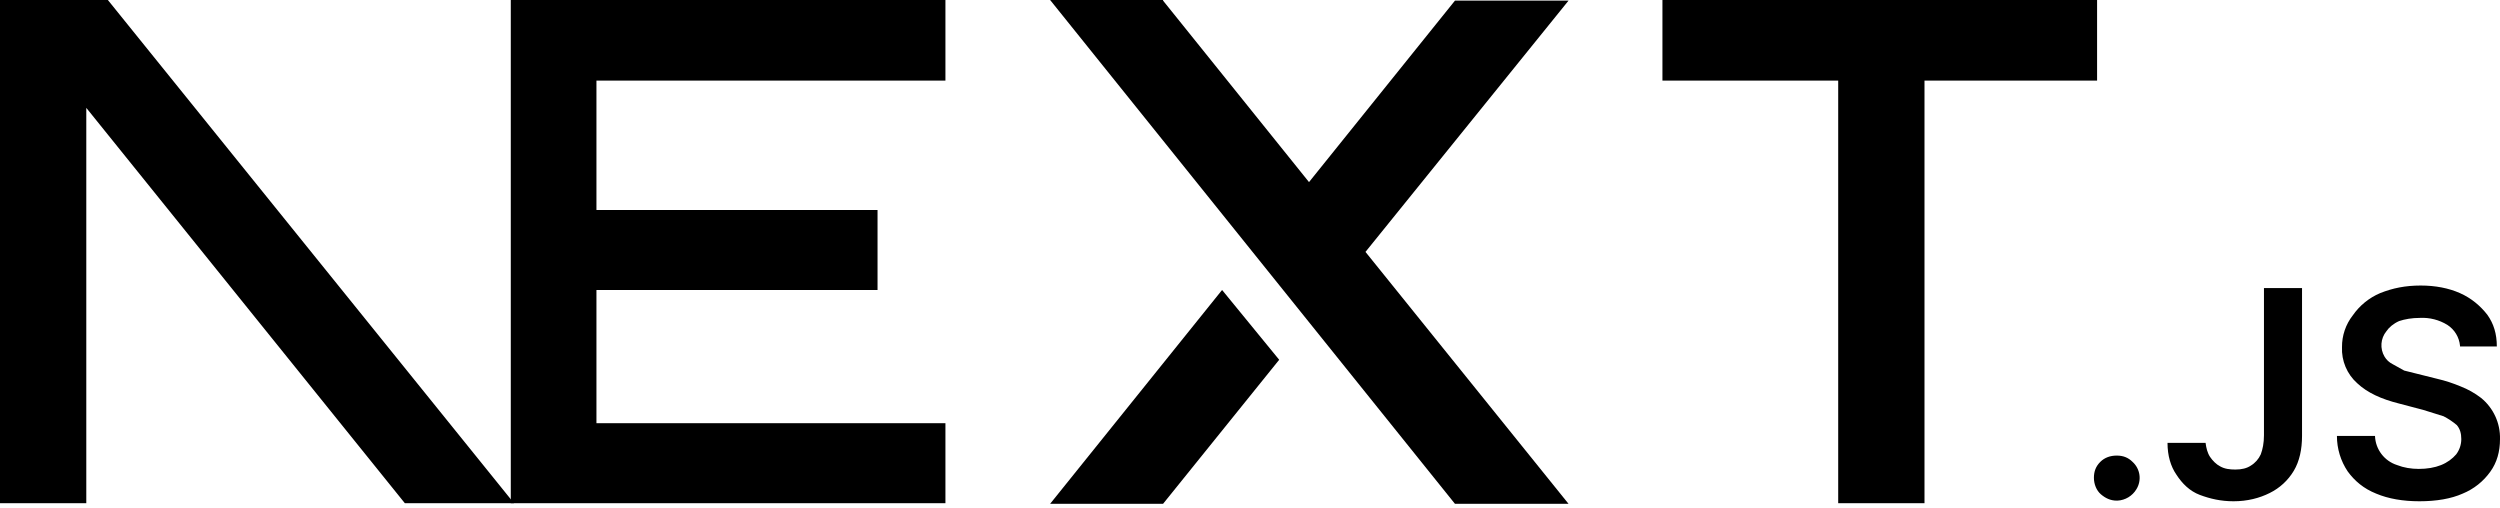
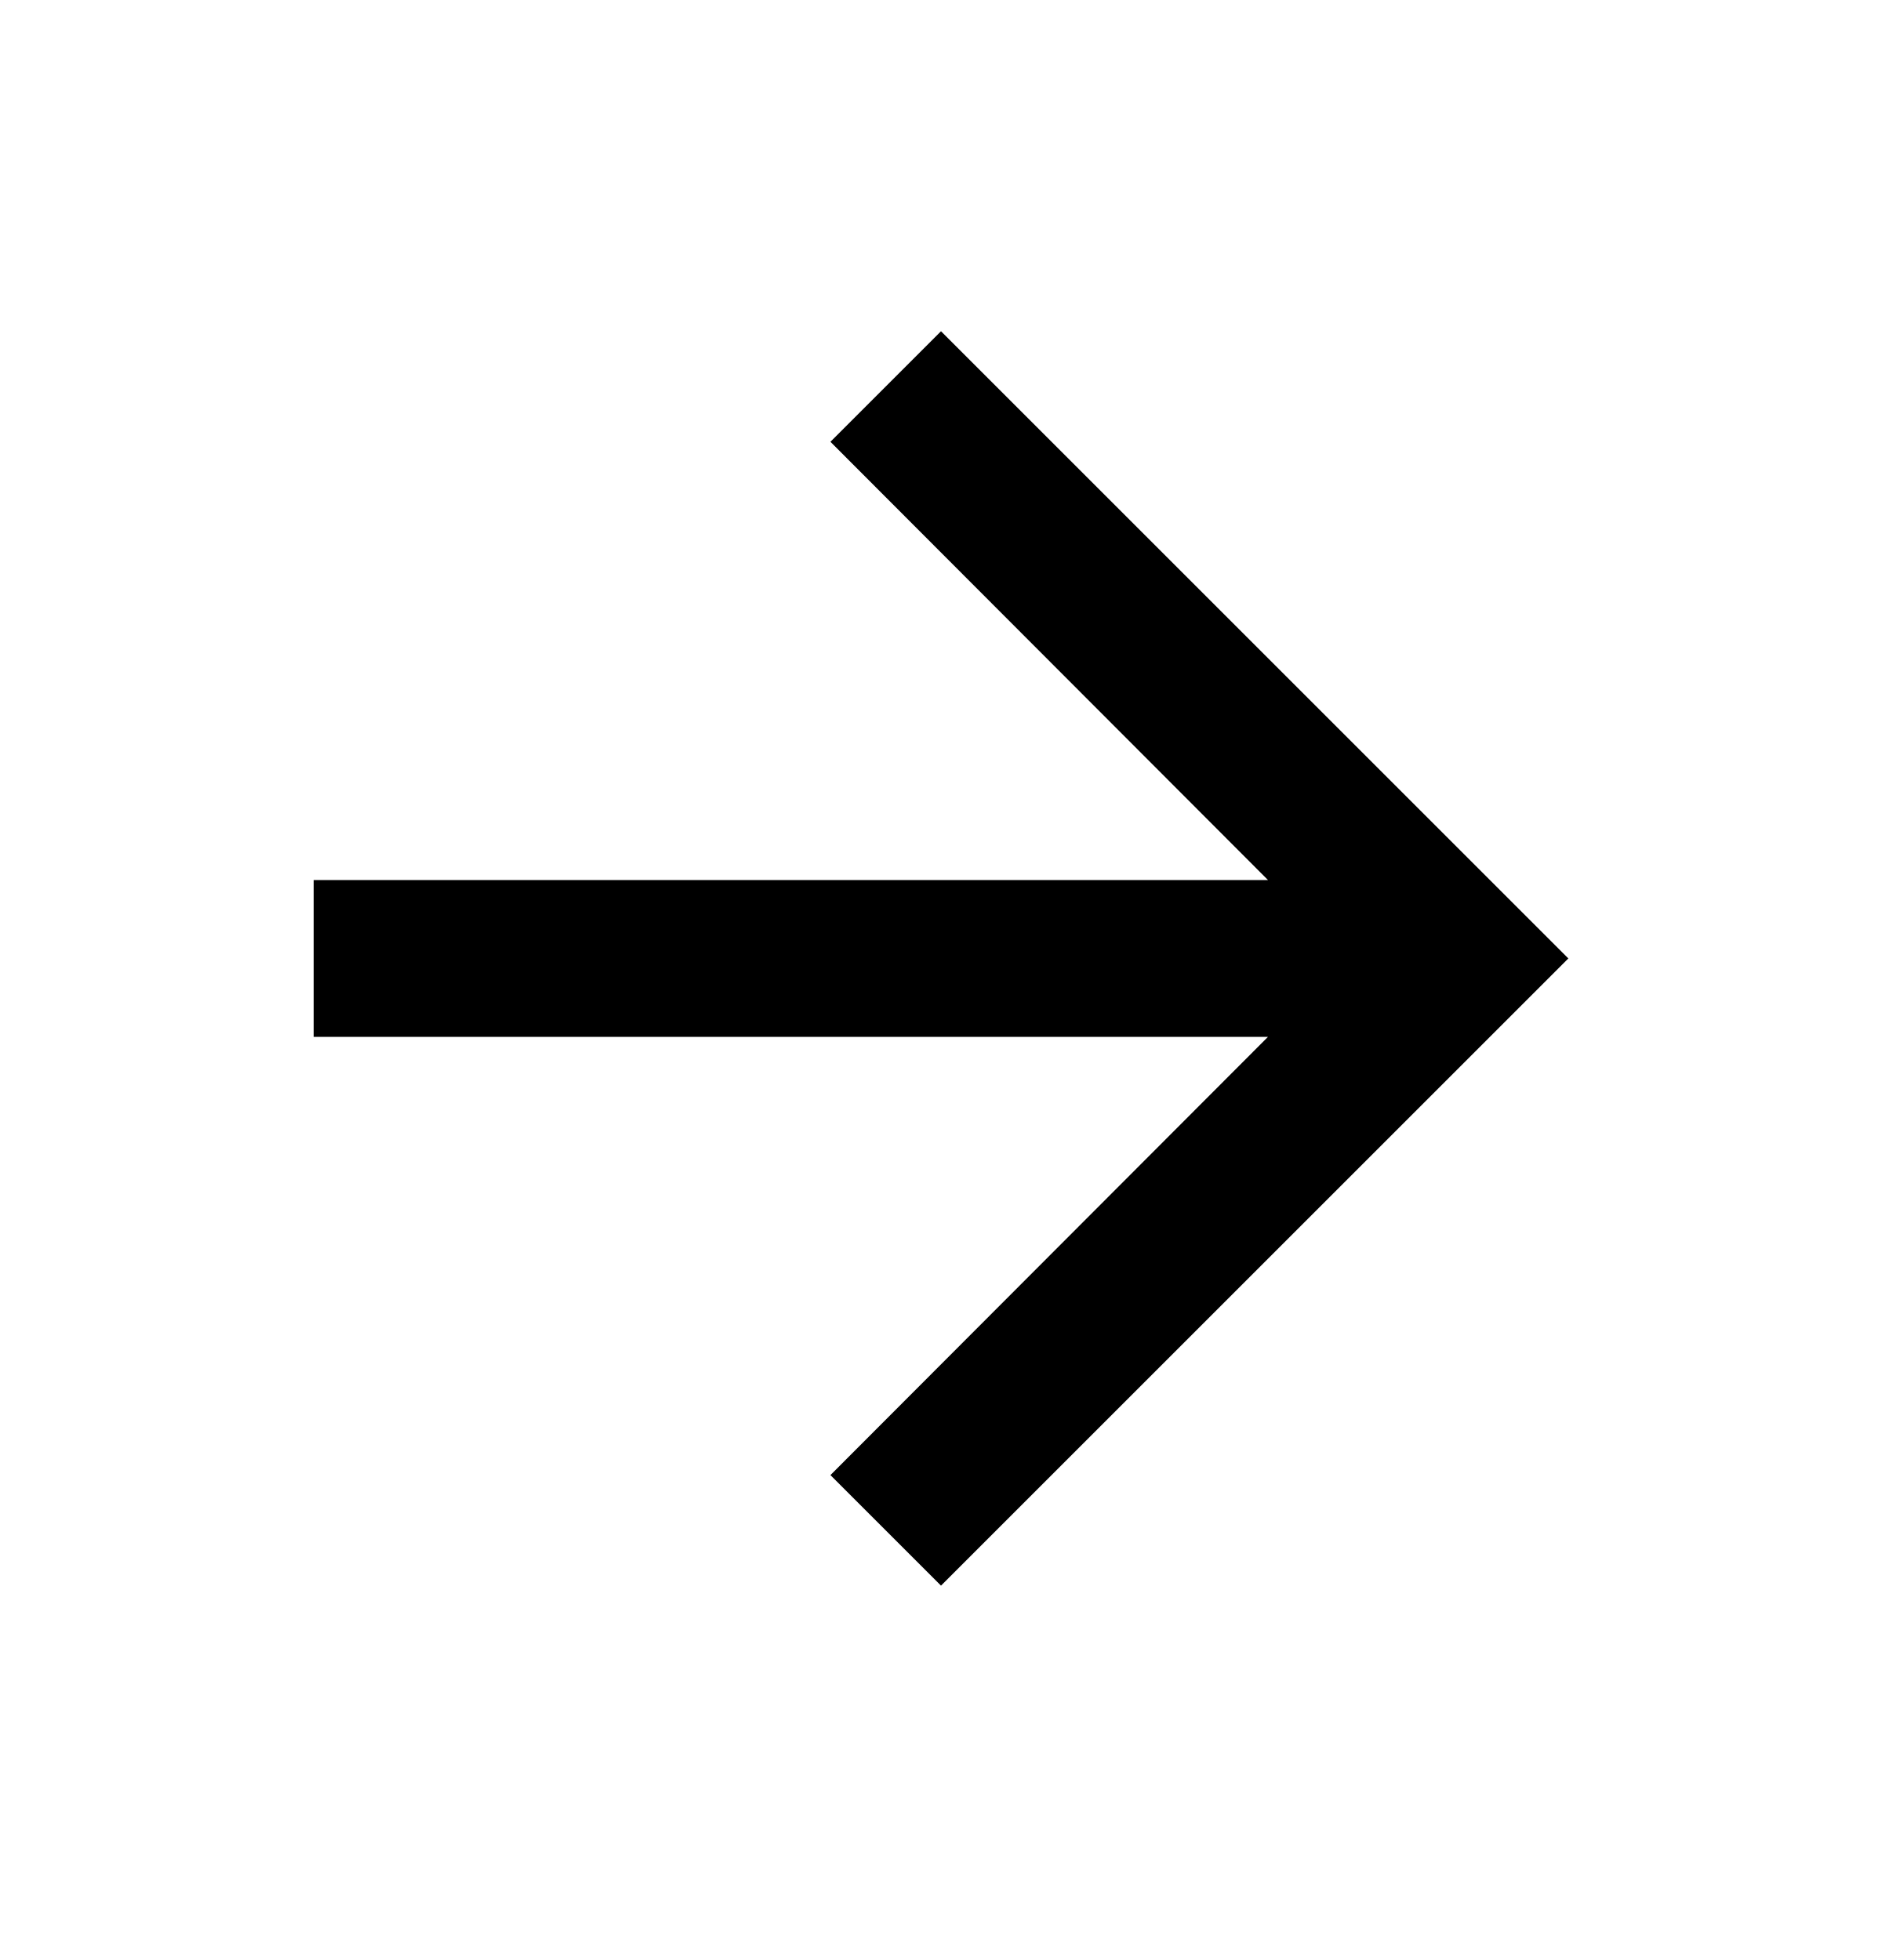
- <svg xmlns="http://www.w3.org/2000/svg" fill="none" viewBox="0 0 394 80">
-   <path fill="#000" d="M262 0h68.5v12.7h-27.2v66.6h-13.6V12.7H262V0ZM149 0v12.7H94v20.4h44.3v12.6H94v21h55v12.6H80.5V0h68.7zm34.3 0h-17.8l63.8 79.4h17.9l-32-39.7 32-39.6h-17.9l-23 28.6-23-28.6zm18.3 56.7-9-11-27.1 33.7h17.8l18.3-22.7z" />
-   <path fill="#000" d="M81 79.3 17 0H0v79.3h13.6V17l50.2 62.3H81Zm252.6-.4c-1 0-1.8-.4-2.5-1s-1.1-1.6-1.1-2.6.3-1.8 1-2.5 1.6-1 2.6-1 1.8.3 2.5 1a3.4 3.4 0 0 1 .6 4.3 3.7 3.7 0 0 1-3 1.8zm23.2-33.5h6v23.3c0 2.1-.4 4-1.3 5.5a9.1 9.1 0 0 1-3.8 3.5c-1.6.8-3.5 1.3-5.7 1.3-2 0-3.7-.4-5.3-1s-2.8-1.8-3.7-3.2c-.9-1.3-1.4-3-1.4-5h6c.1.8.3 1.6.7 2.2s1 1.2 1.6 1.5c.7.4 1.5.5 2.4.5 1 0 1.8-.2 2.4-.6a4 4 0 0 0 1.6-1.8c.3-.8.5-1.8.5-3V45.5zm30.9 9.1a4.4 4.4 0 0 0-2-3.3 7.5 7.5 0 0 0-4.3-1.1c-1.3 0-2.4.2-3.3.5-.9.4-1.6 1-2 1.6a3.5 3.5 0 0 0-.3 4c.3.5.7.9 1.3 1.2l1.8 1 2 .5 3.2.8c1.3.3 2.5.7 3.7 1.2a13 13 0 0 1 3.2 1.8 8.1 8.1 0 0 1 3 6.5c0 2-.5 3.7-1.5 5.1a10 10 0 0 1-4.4 3.5c-1.8.8-4.1 1.2-6.8 1.2-2.6 0-4.9-.4-6.8-1.2-2-.8-3.4-2-4.5-3.5a10 10 0 0 1-1.7-5.6h6a5 5 0 0 0 3.5 4.6c1 .4 2.2.6 3.4.6 1.3 0 2.5-.2 3.5-.6 1-.4 1.8-1 2.4-1.7a4 4 0 0 0 .8-2.4c0-.9-.2-1.6-.7-2.2a11 11 0 0 0-2.1-1.4l-3.2-1-3.8-1c-2.8-.7-5-1.7-6.6-3.2a7.2 7.2 0 0 1-2.4-5.7 8 8 0 0 1 1.7-5 10 10 0 0 1 4.3-3.5c2-.8 4-1.2 6.4-1.2 2.3 0 4.4.4 6.2 1.2 1.8.8 3.2 2 4.3 3.4 1 1.4 1.5 3 1.5 5h-5.8z" />
+ <svg xmlns="http://www.w3.org/2000/svg" width="24" height="25" viewBox="0 0 24 25" fill="none">
+   <path d="M12 4.225L10.59 5.635L16.17 11.225H4V13.225H16.17L10.59 18.815L12 20.225L20 12.225L12 4.225Z" fill="black" />
</svg>
